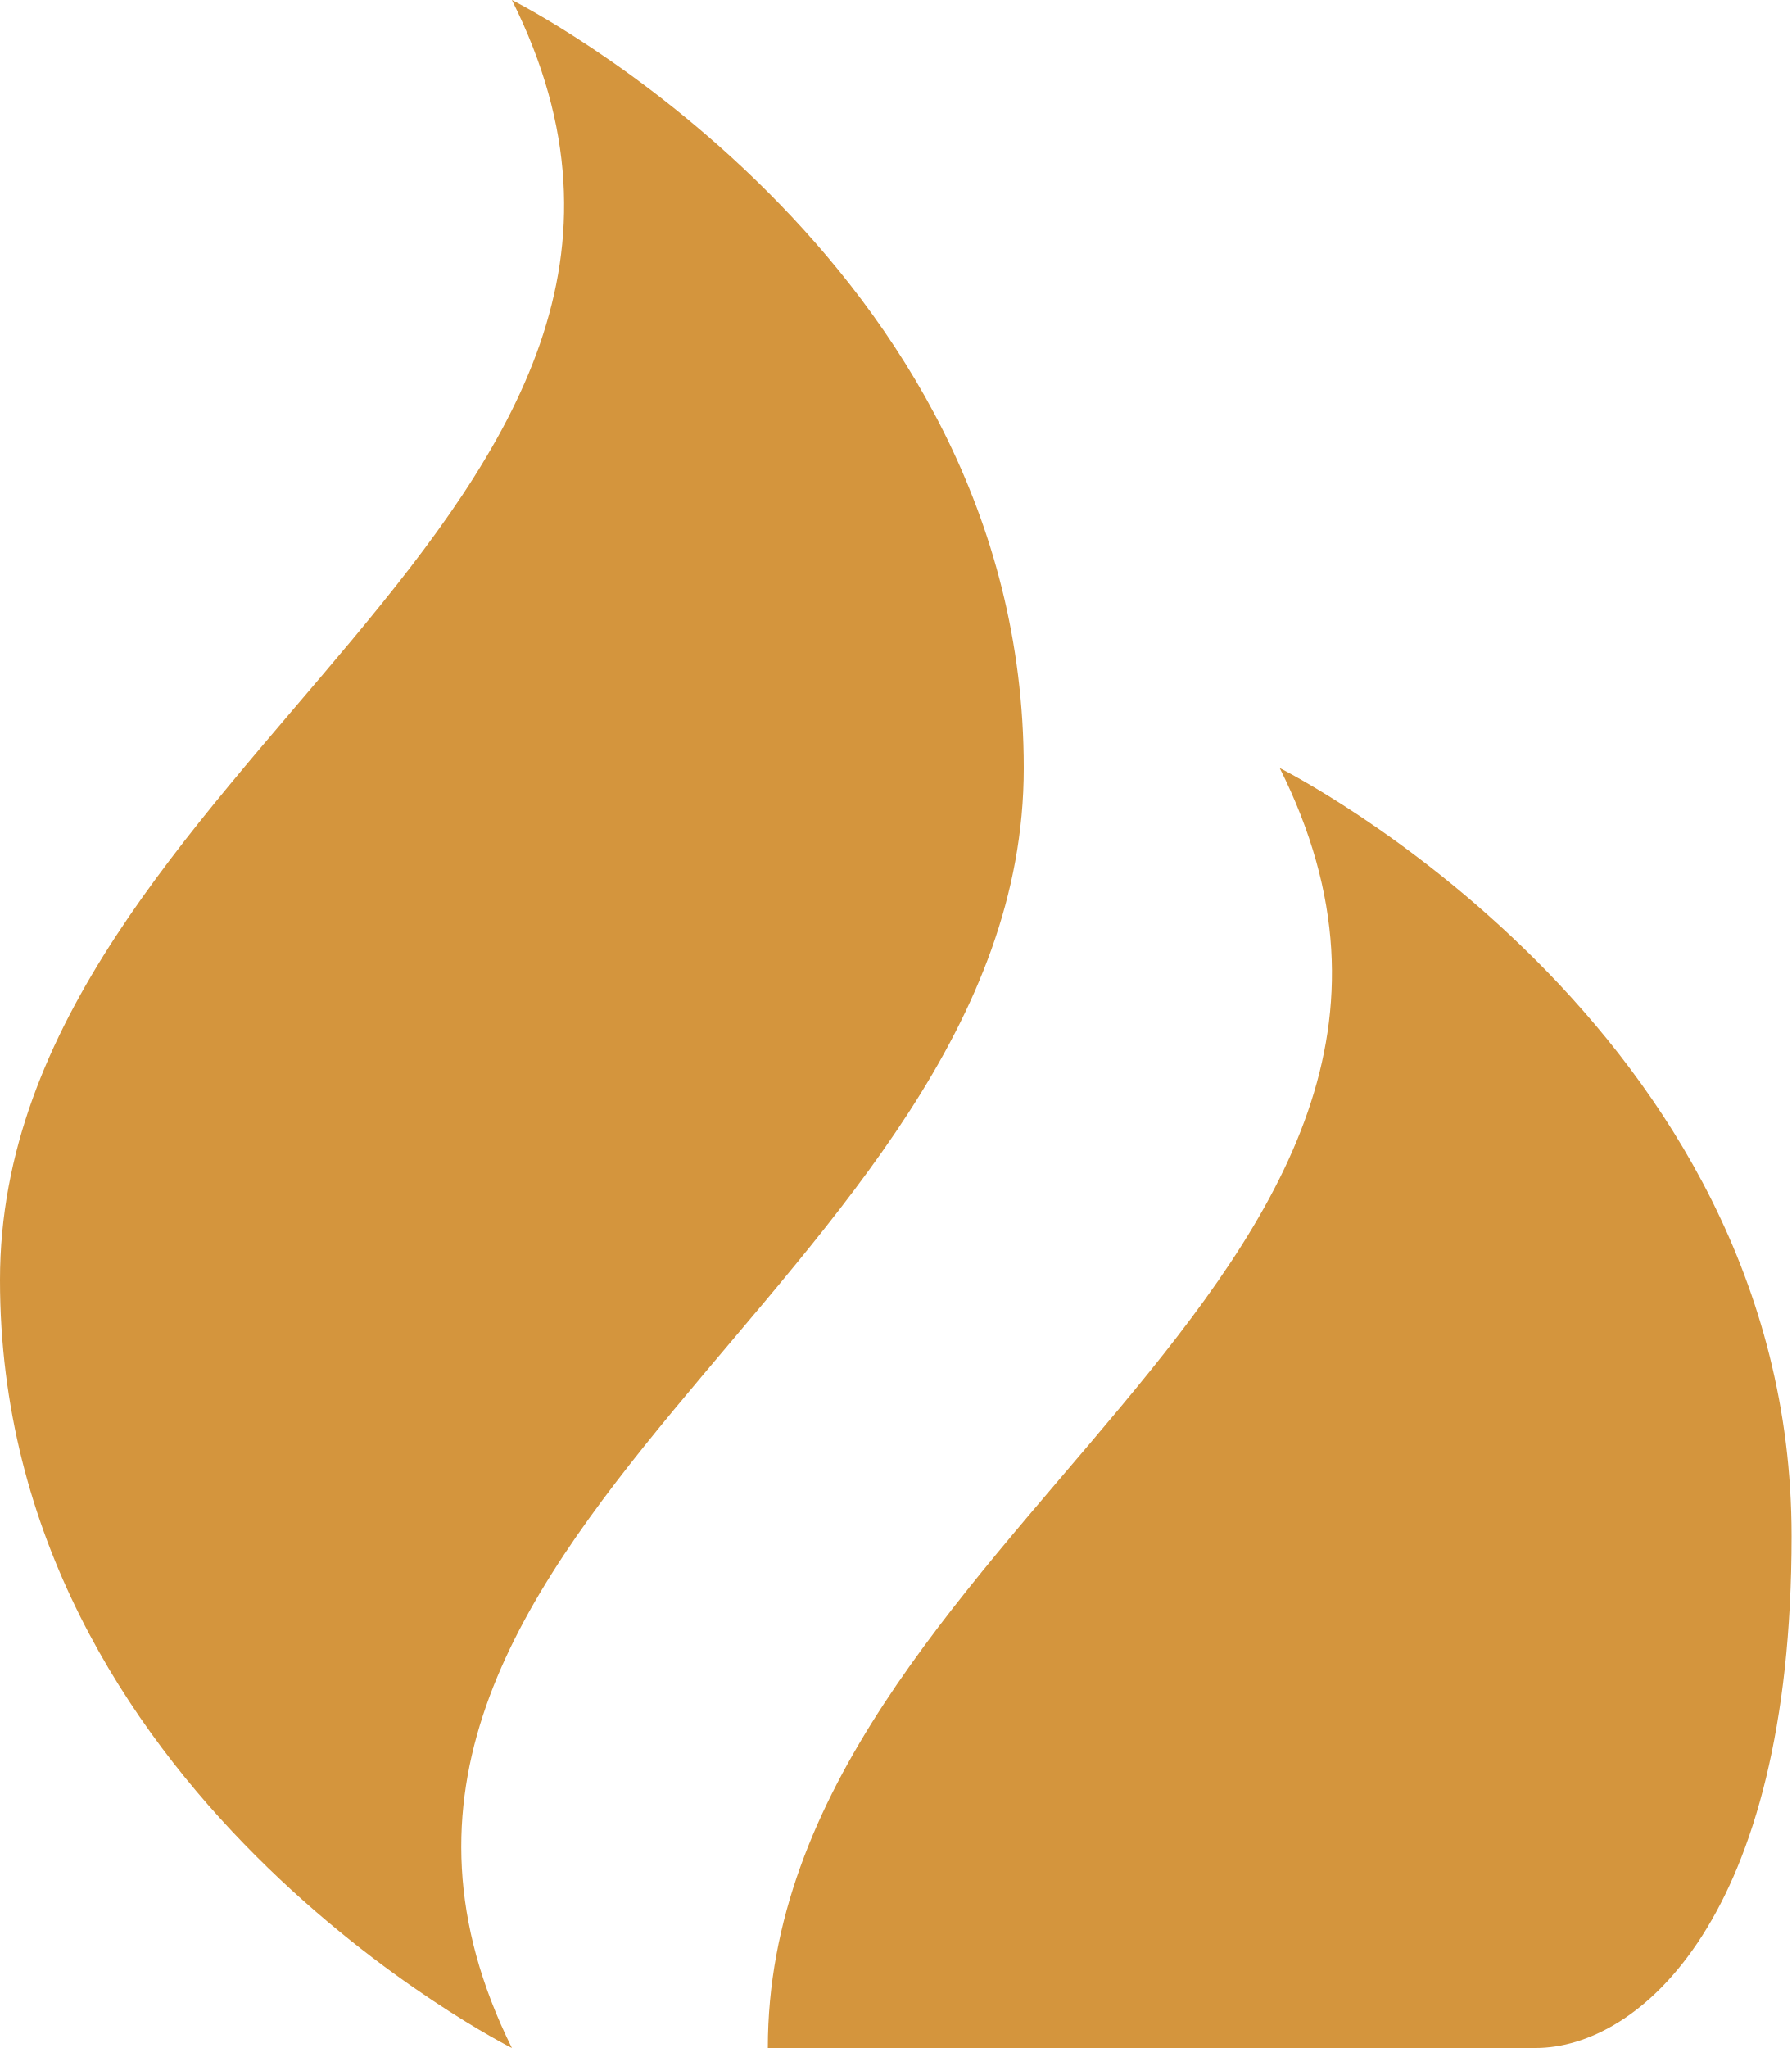
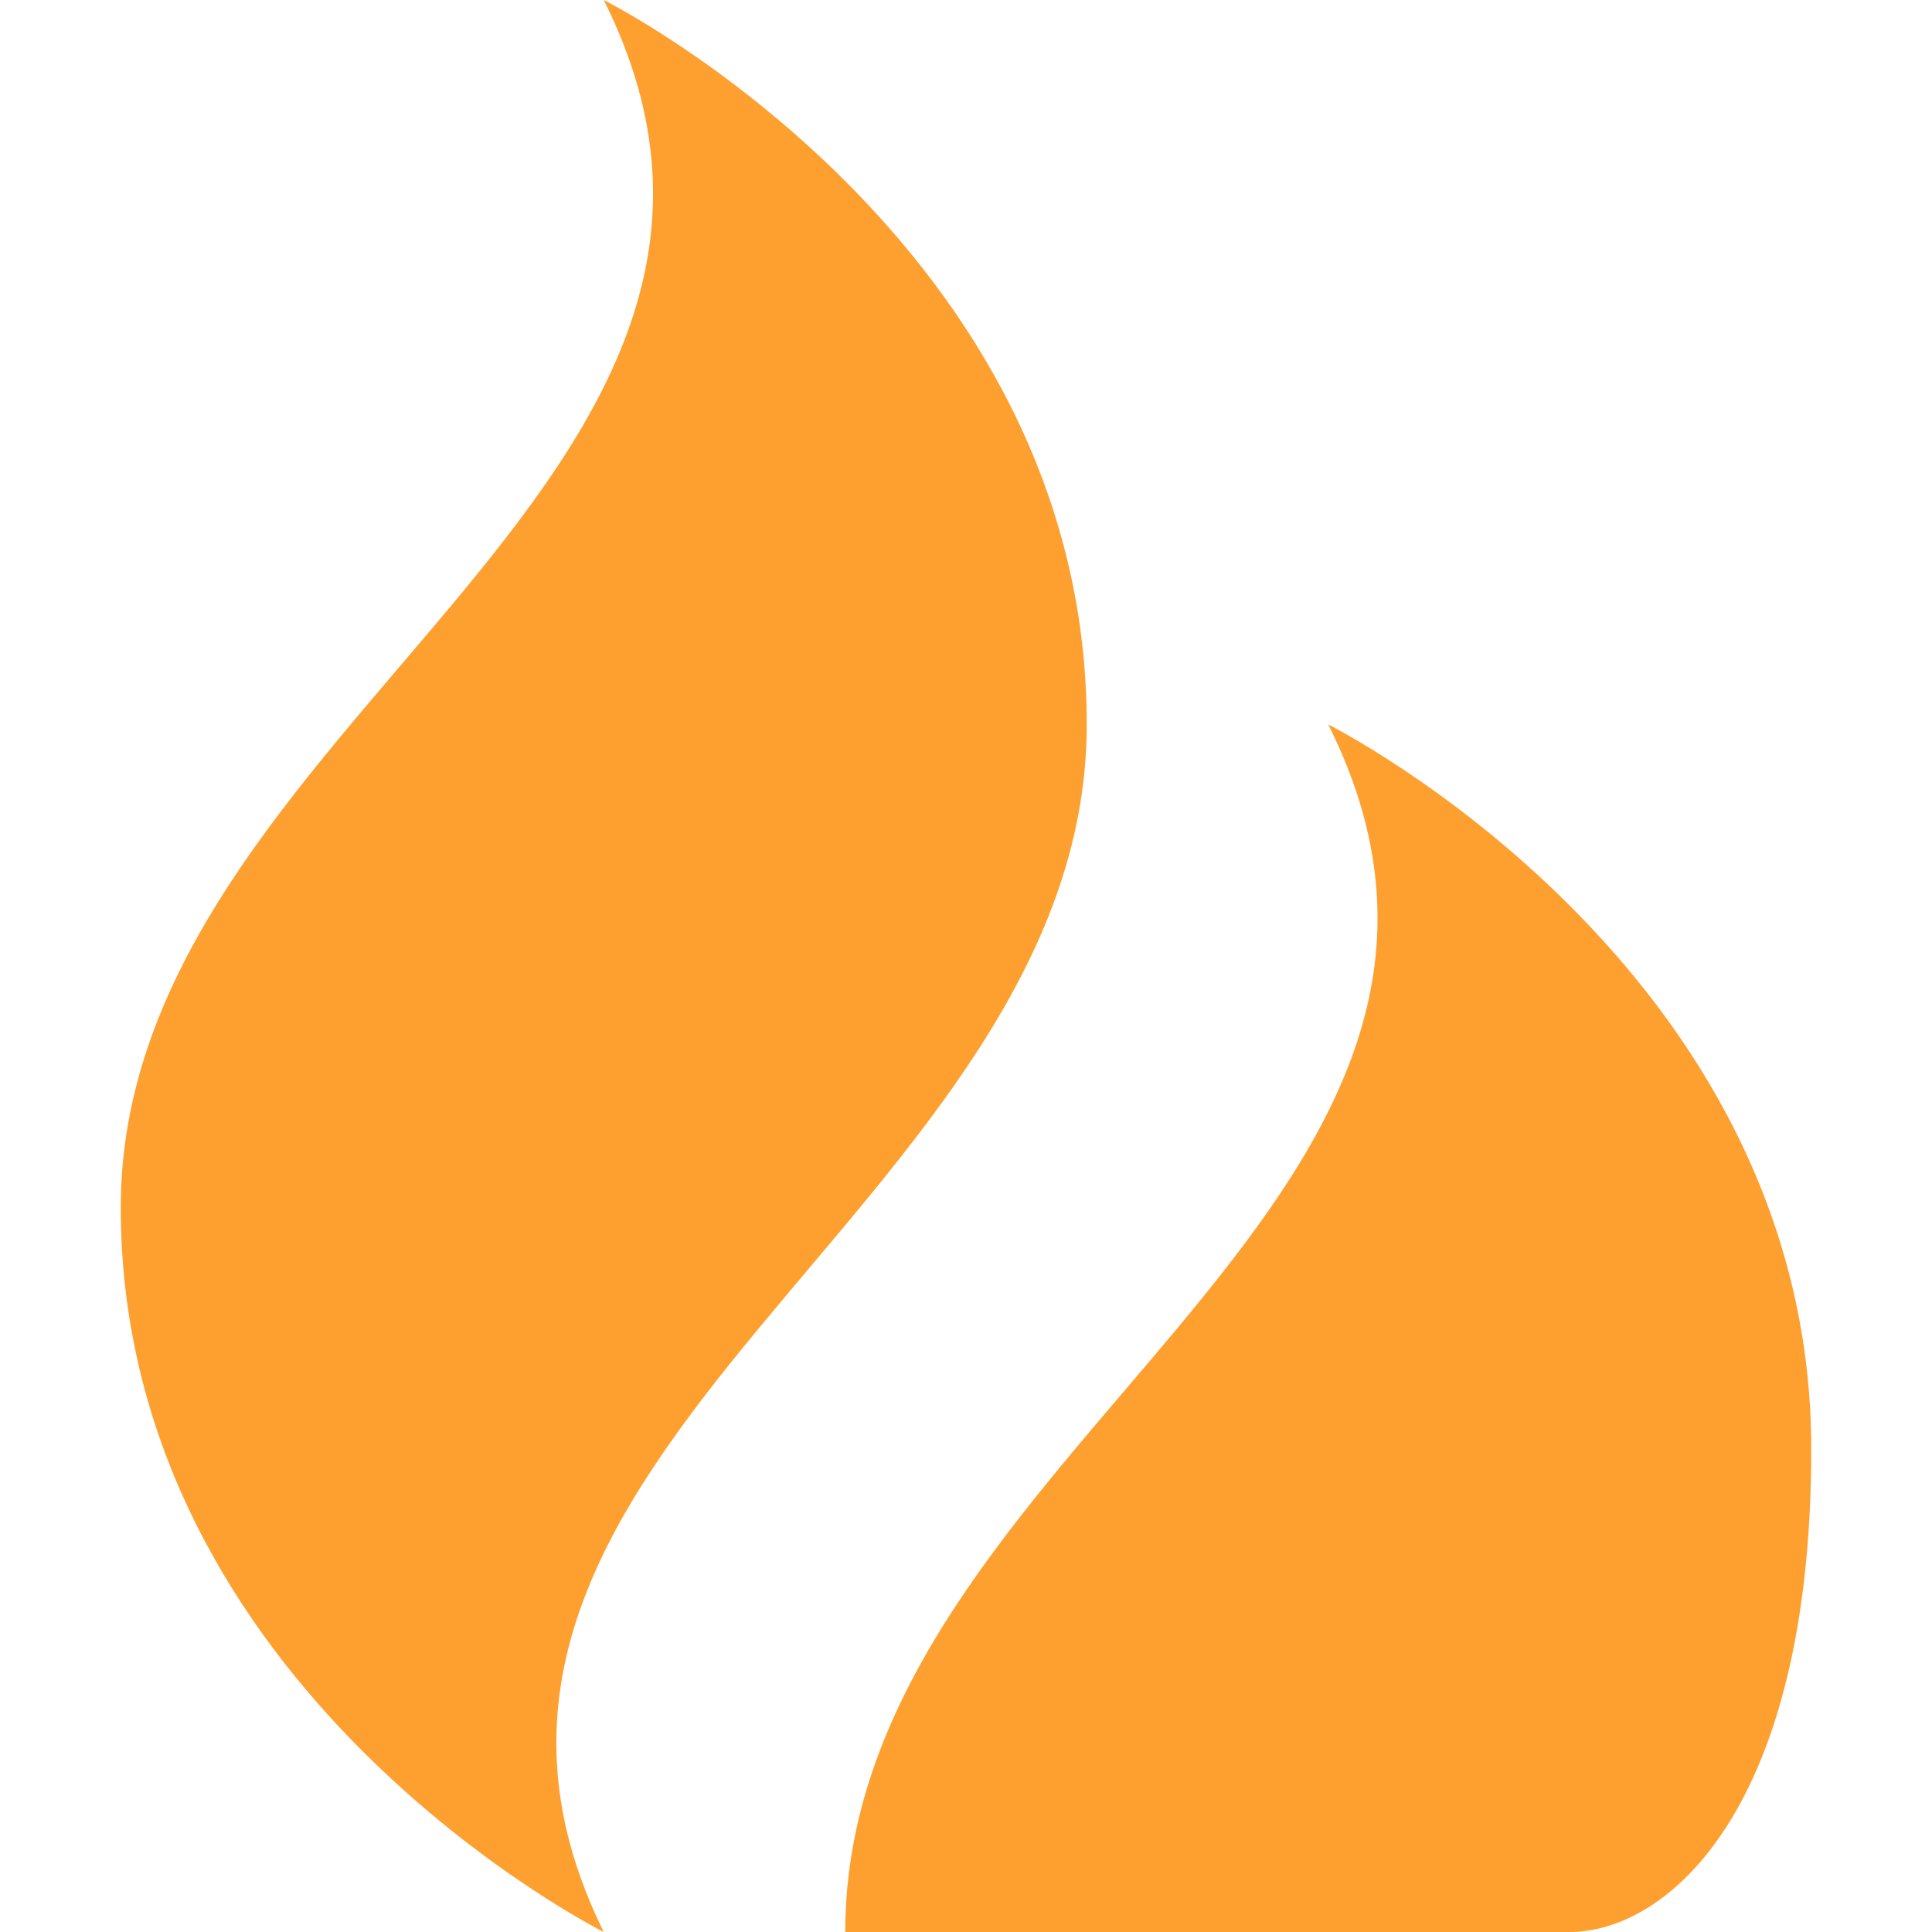
- <svg xmlns="http://www.w3.org/2000/svg" id="Layer_1" data-name="Layer 1" width="56" height="64" viewBox="0 0 56 64">
-   <defs>
-     <style>.cls-1{fill:#d4953d;}</style>
-   </defs>
-   <path class="cls-1" d="M16,0C24,16,0,24,0,40S16,64,16,64C8.16,48.16,32,40,32,24S16,0,16,0ZM40,24c8,16-16,24-16,40H48c3.2,0,8-4,8-16C56,32,40,24,40,24Z" />
+ <svg xmlns="http://www.w3.org/2000/svg" version="1.1" id="Layer_1" x="0px" y="0px" width="64" height="64" viewBox="0 0 56 64" style="enable-background:new 0 0 56 64;" xml:space="preserve">
+   <style type="text/css">
+ 	.st0{fill:#FEA02F;}
+ </style>
+   <path class="st0" d="M16,0C24,16,0,24,0,40s16,24,16,24C8.2,48.2,32,40,32,24S16,0,16,0z M40,24c8,16-16,24-16,40h24c3.2,0,8-4,8-16  C56,32,40,24,40,24z" />
</svg>
